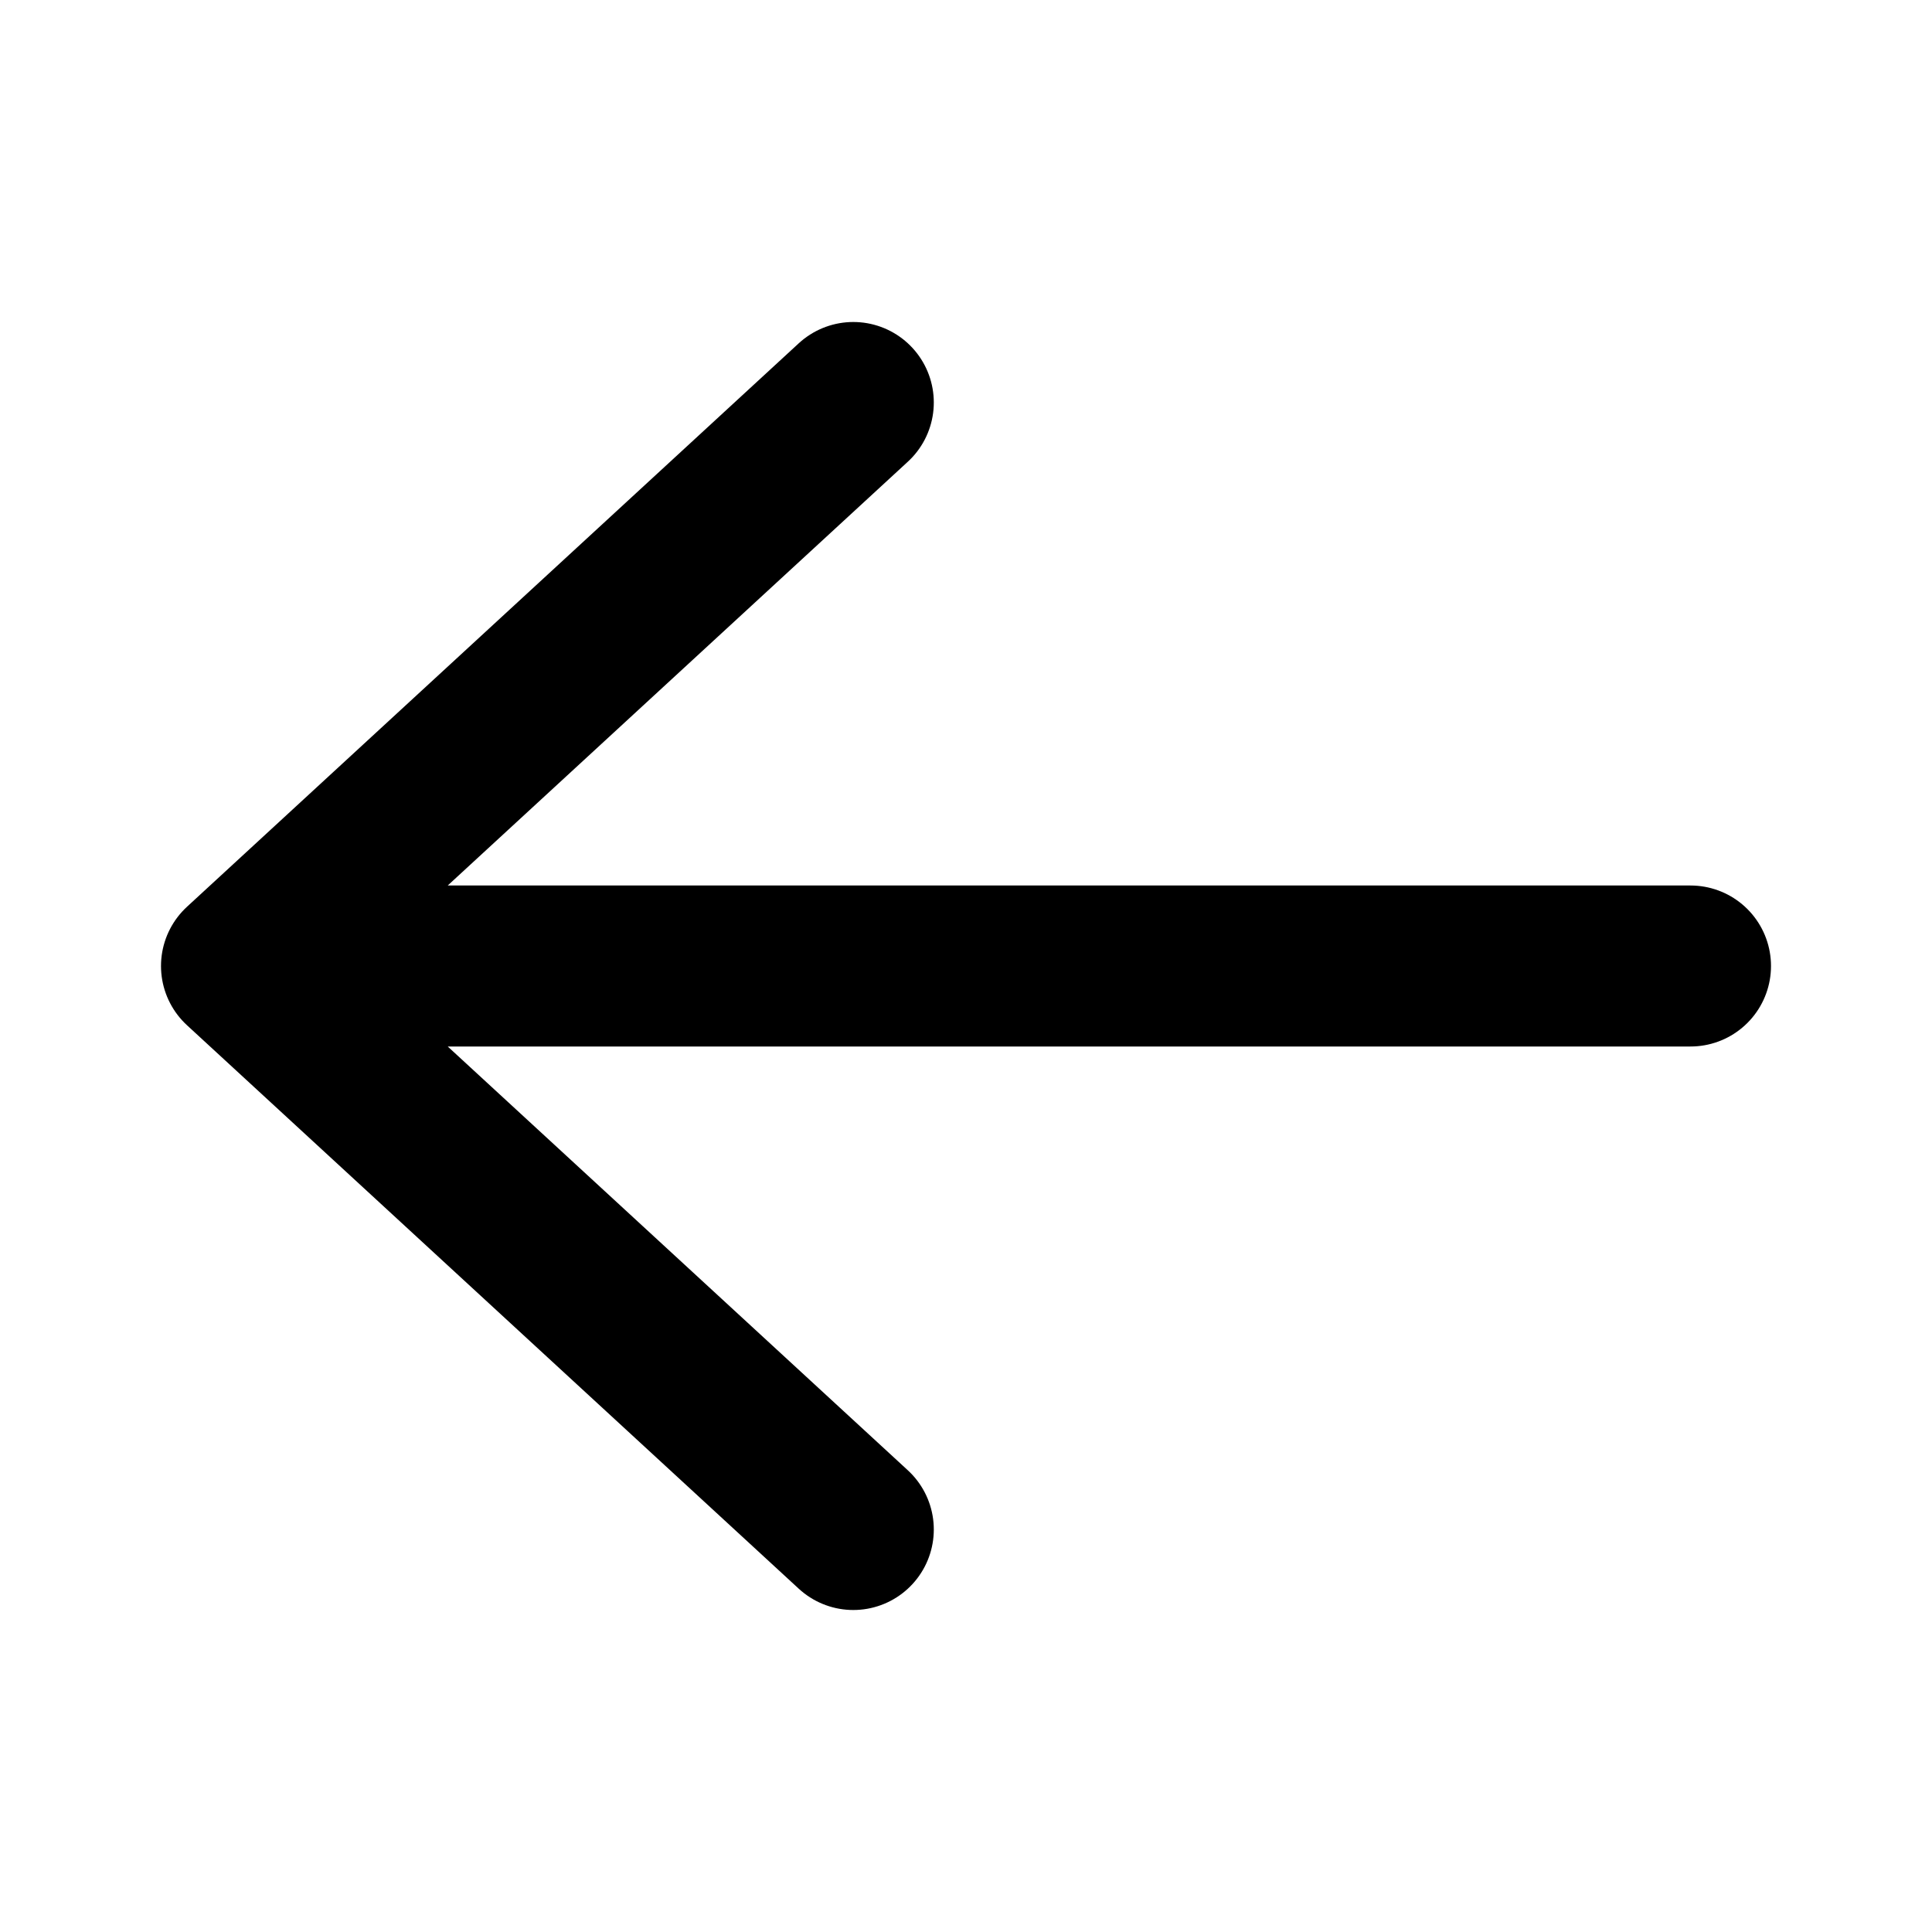
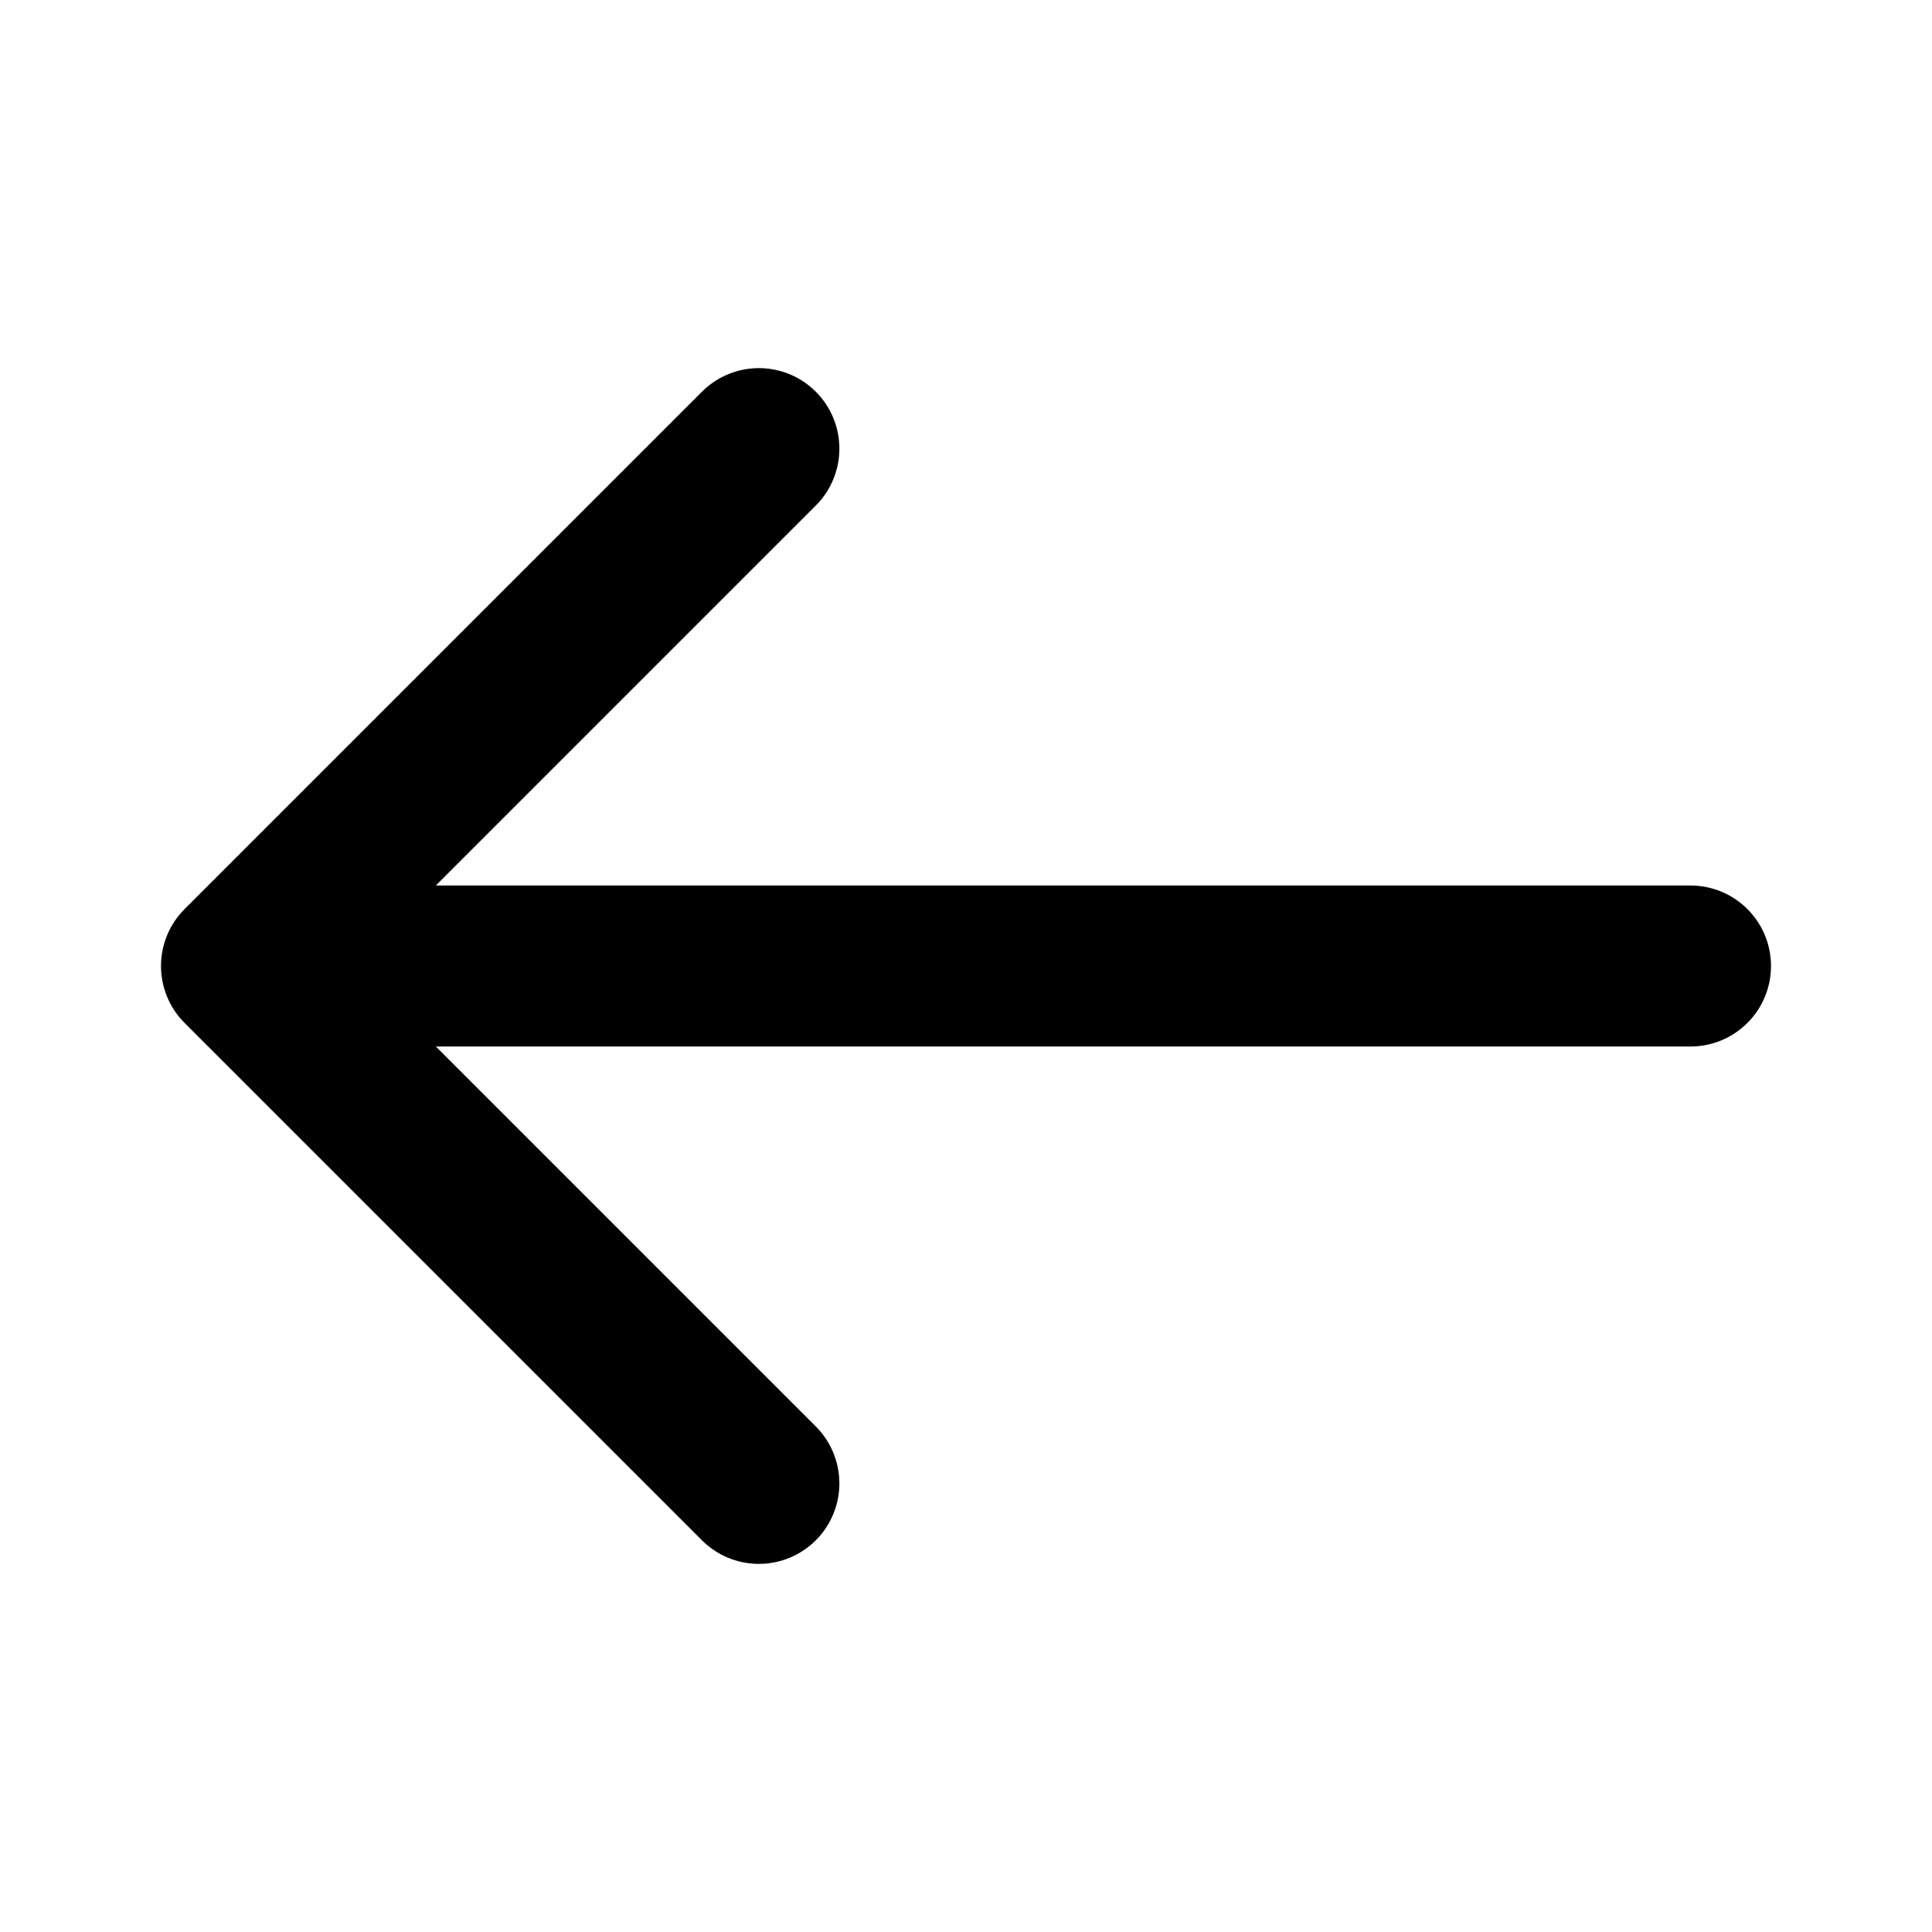
<svg xmlns="http://www.w3.org/2000/svg" viewBox="0 0 24 24" width="24" height="24" stroke="currentColor">
-   <path d="M10.6,5,6.8,8.5,3,12H21M3,12l3.8,3.5L10.6,19" fill="none" stroke-linecap="round" stroke-linejoin="round" stroke-width="2" />
+   <path d="M21,12H3M9.427,5.573,3,12l6.427,6.427" fill="none" stroke-linecap="round" stroke-linejoin="round" stroke-width="2" />
</svg>
